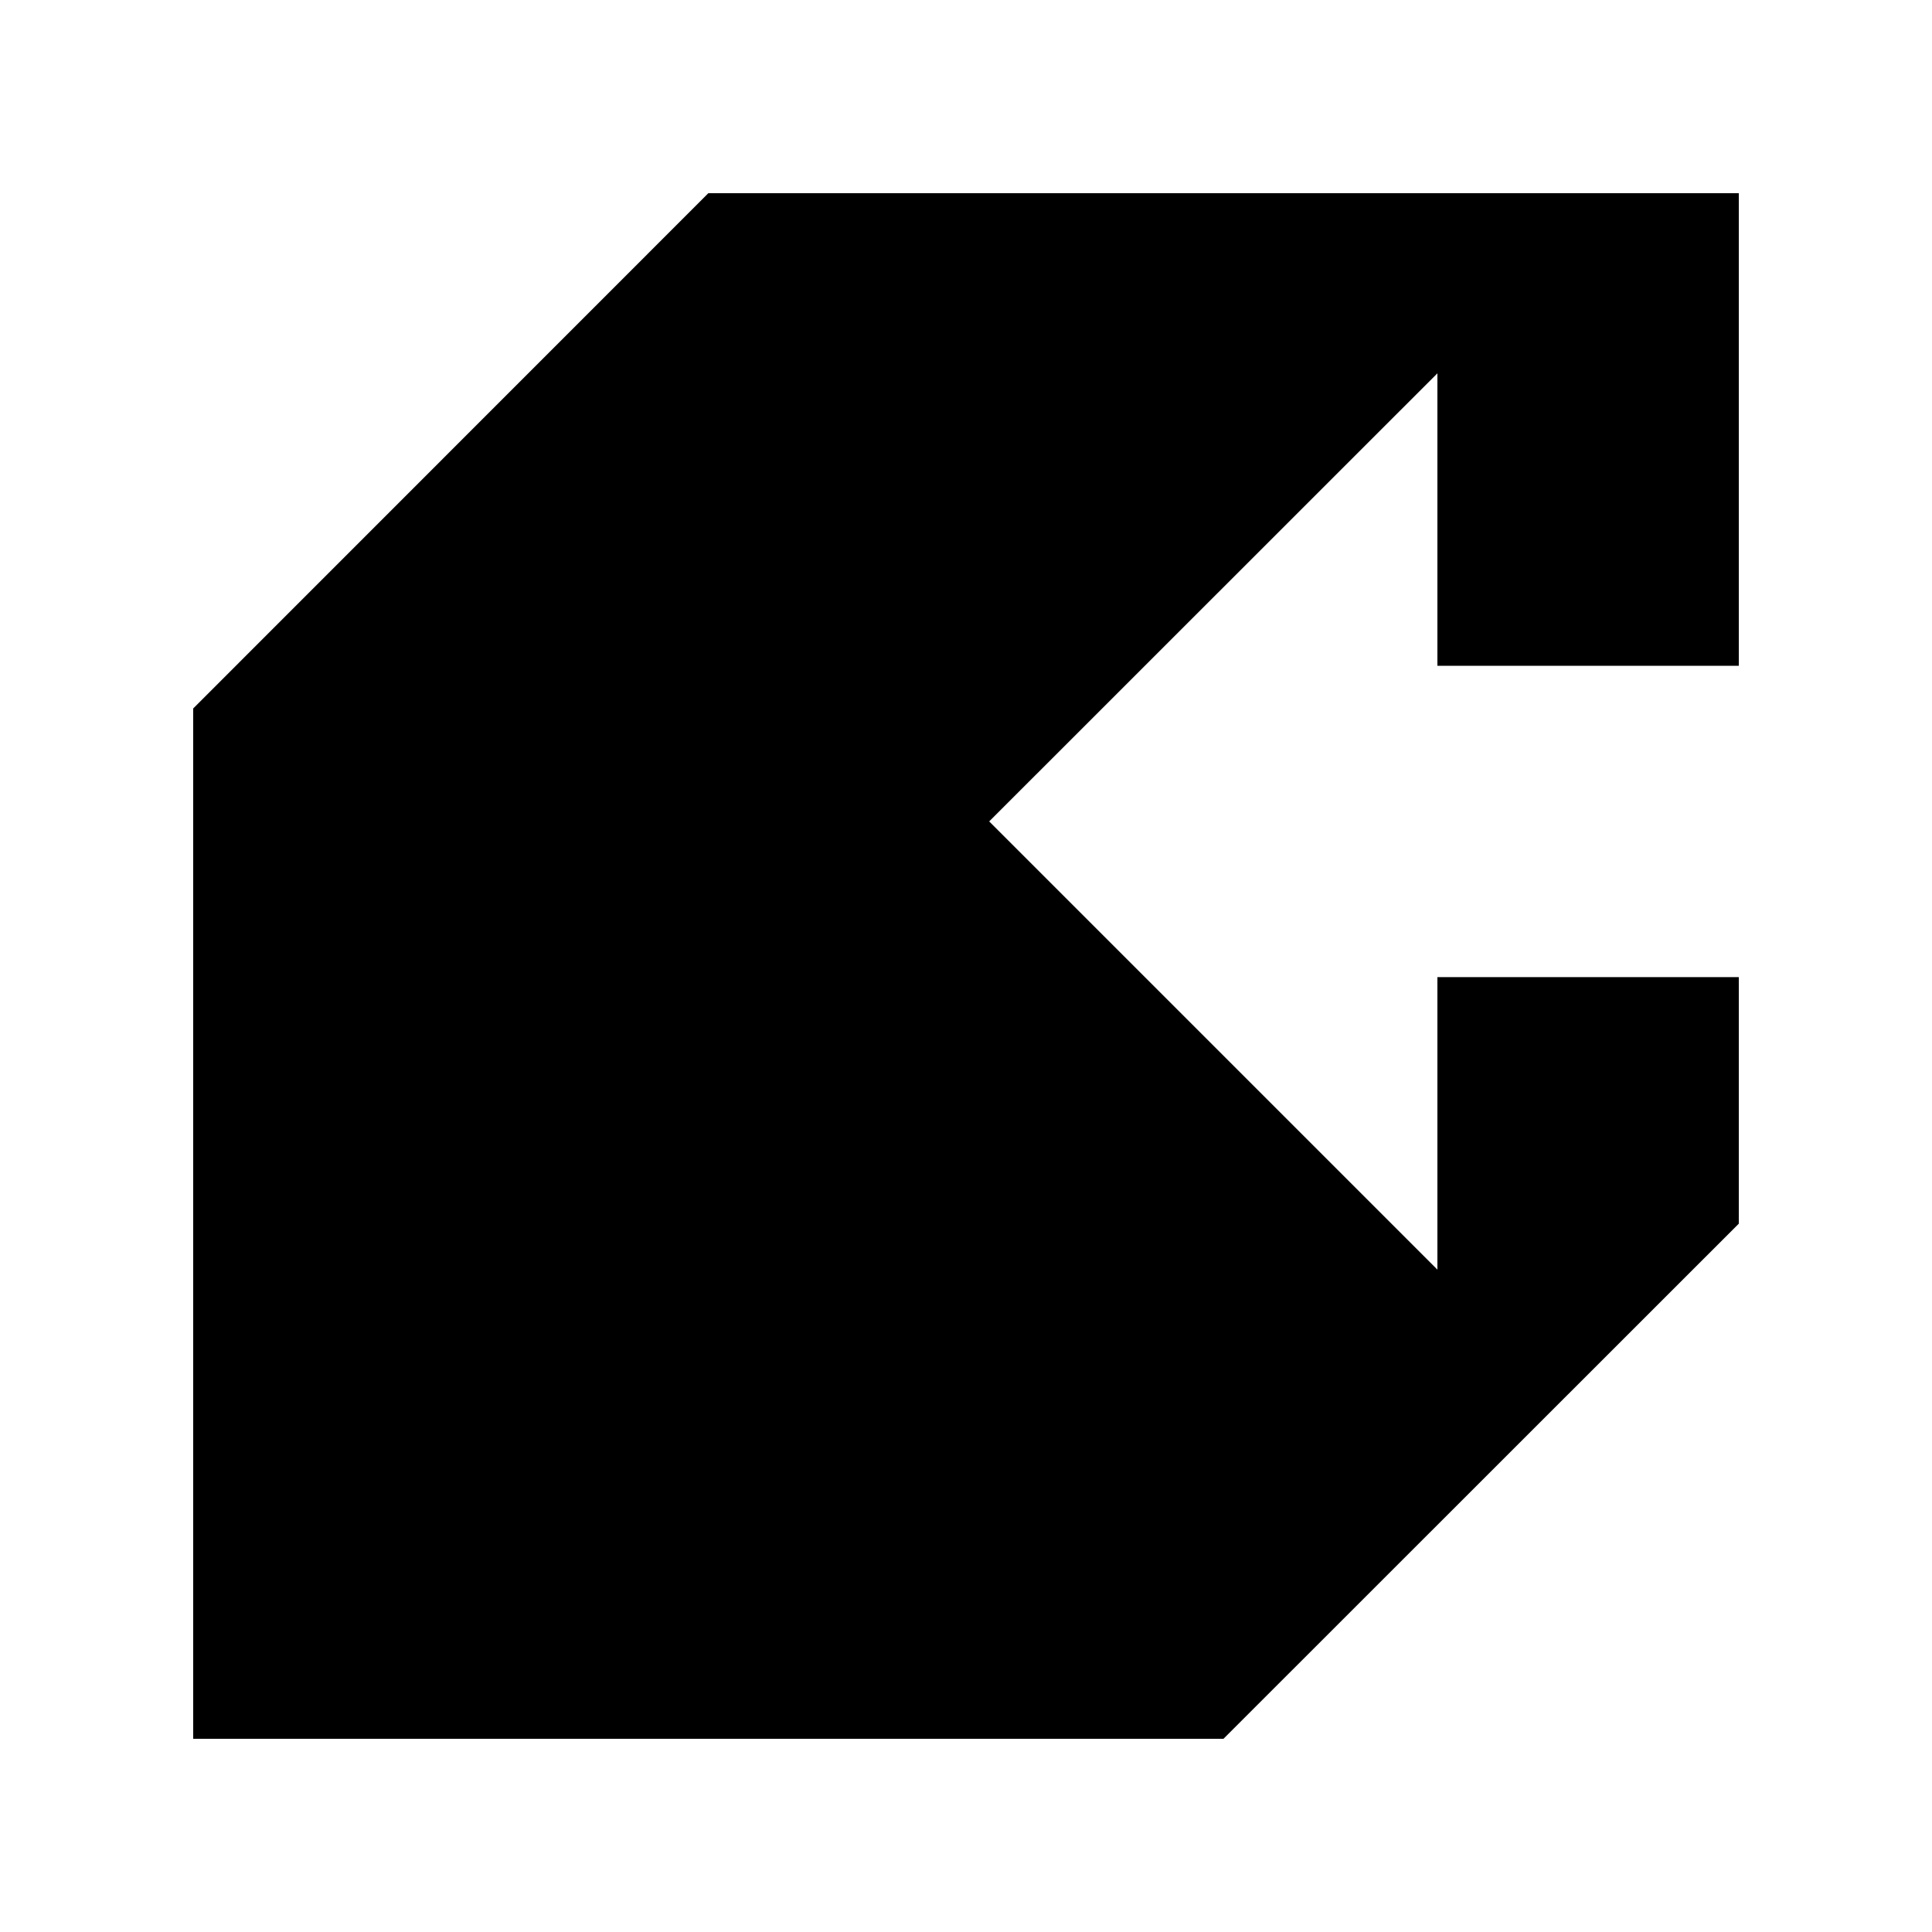
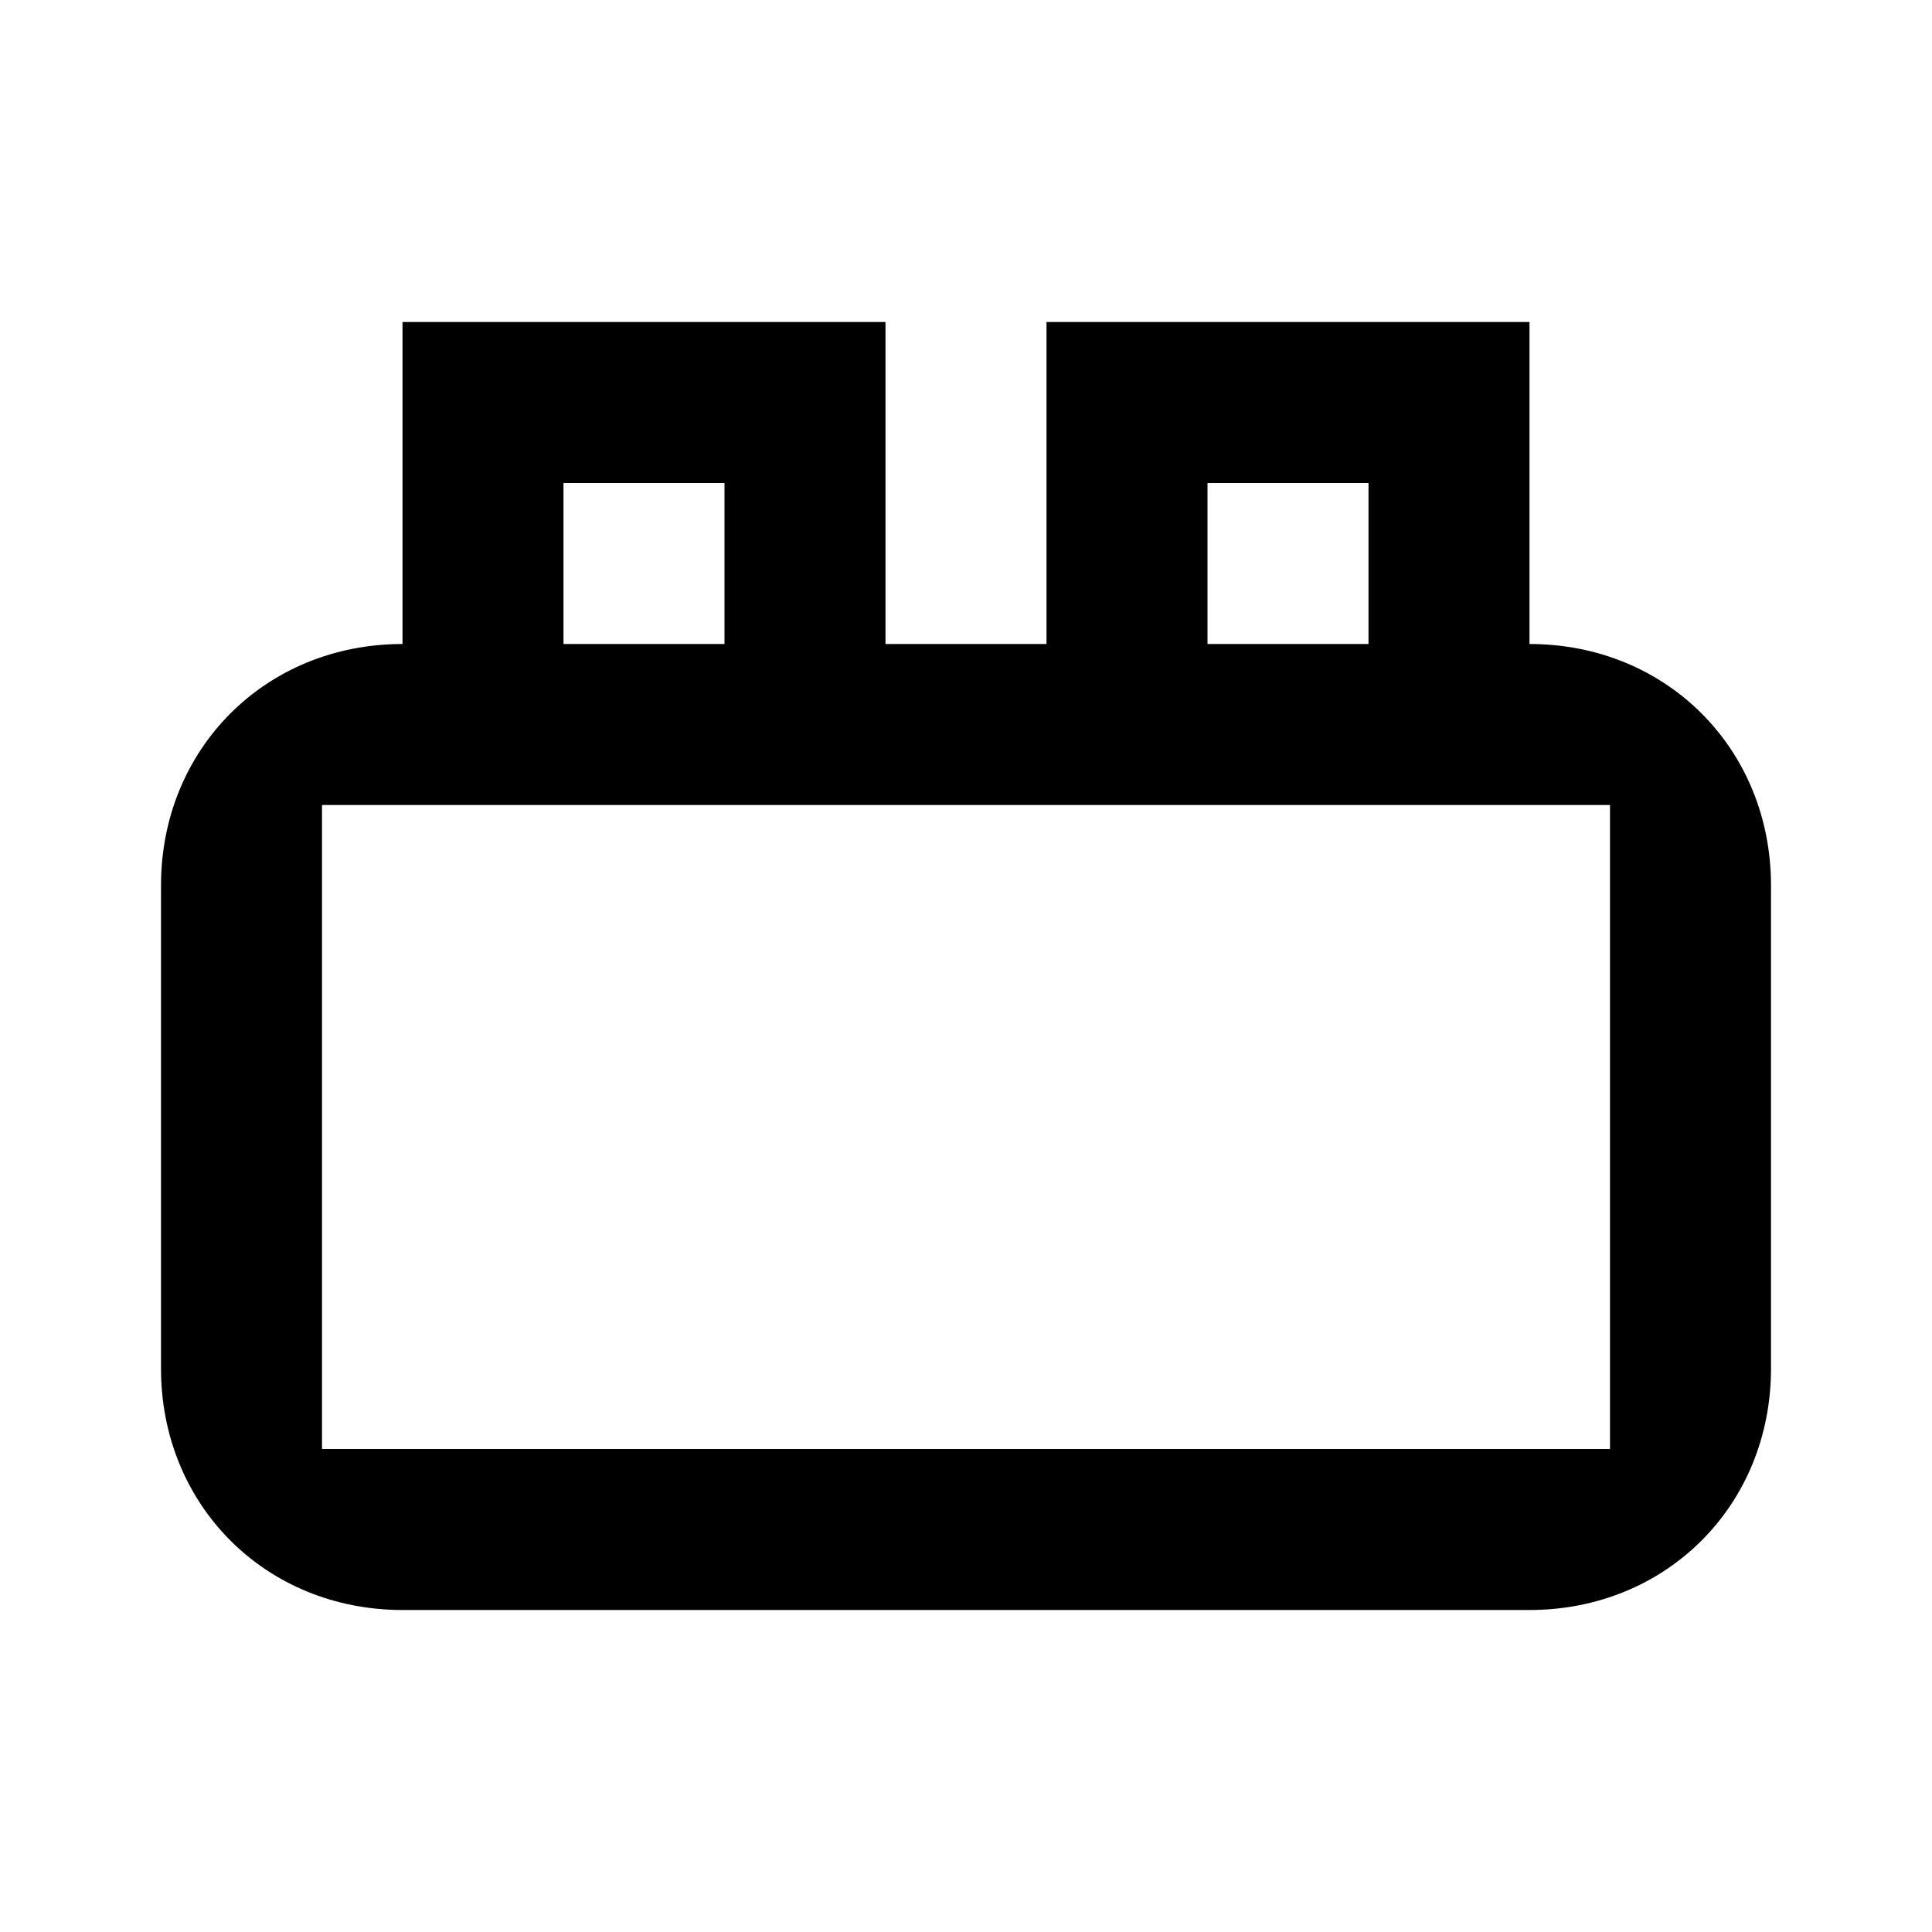
- <svg xmlns="http://www.w3.org/2000/svg" viewBox="0 0 30 30">
-   <switch>
-     <g>
-       <path d="M22.32 19.715l-6.96-6.96 6.96-6.958v4.541H27V3H10.999L3 11.001V27h15.998L27 19.001v-3.828h-4.68z" />
-     </g>
-   </switch>
+ <svg xmlns="http://www.w3.org/2000/svg" version="1.1" viewBox="0 0 24 24">
+   <path d="M19,8V4h-6v4h-2V4H5v4h0c-1.7,0-3,1.3-3,3v6c0,1.7,1.3,3,3,3h14c1.7,0,3-1.3,3-3v-6  C22,9.3,20.7,8,19,8L19,8z M15,6h2v2c-0.6,0-1.3,0-2,0V6z M7,6h2v2C8.3,8,7.6,8,7,8V6z M20,18H4v-8h16V18z" />
</svg>
